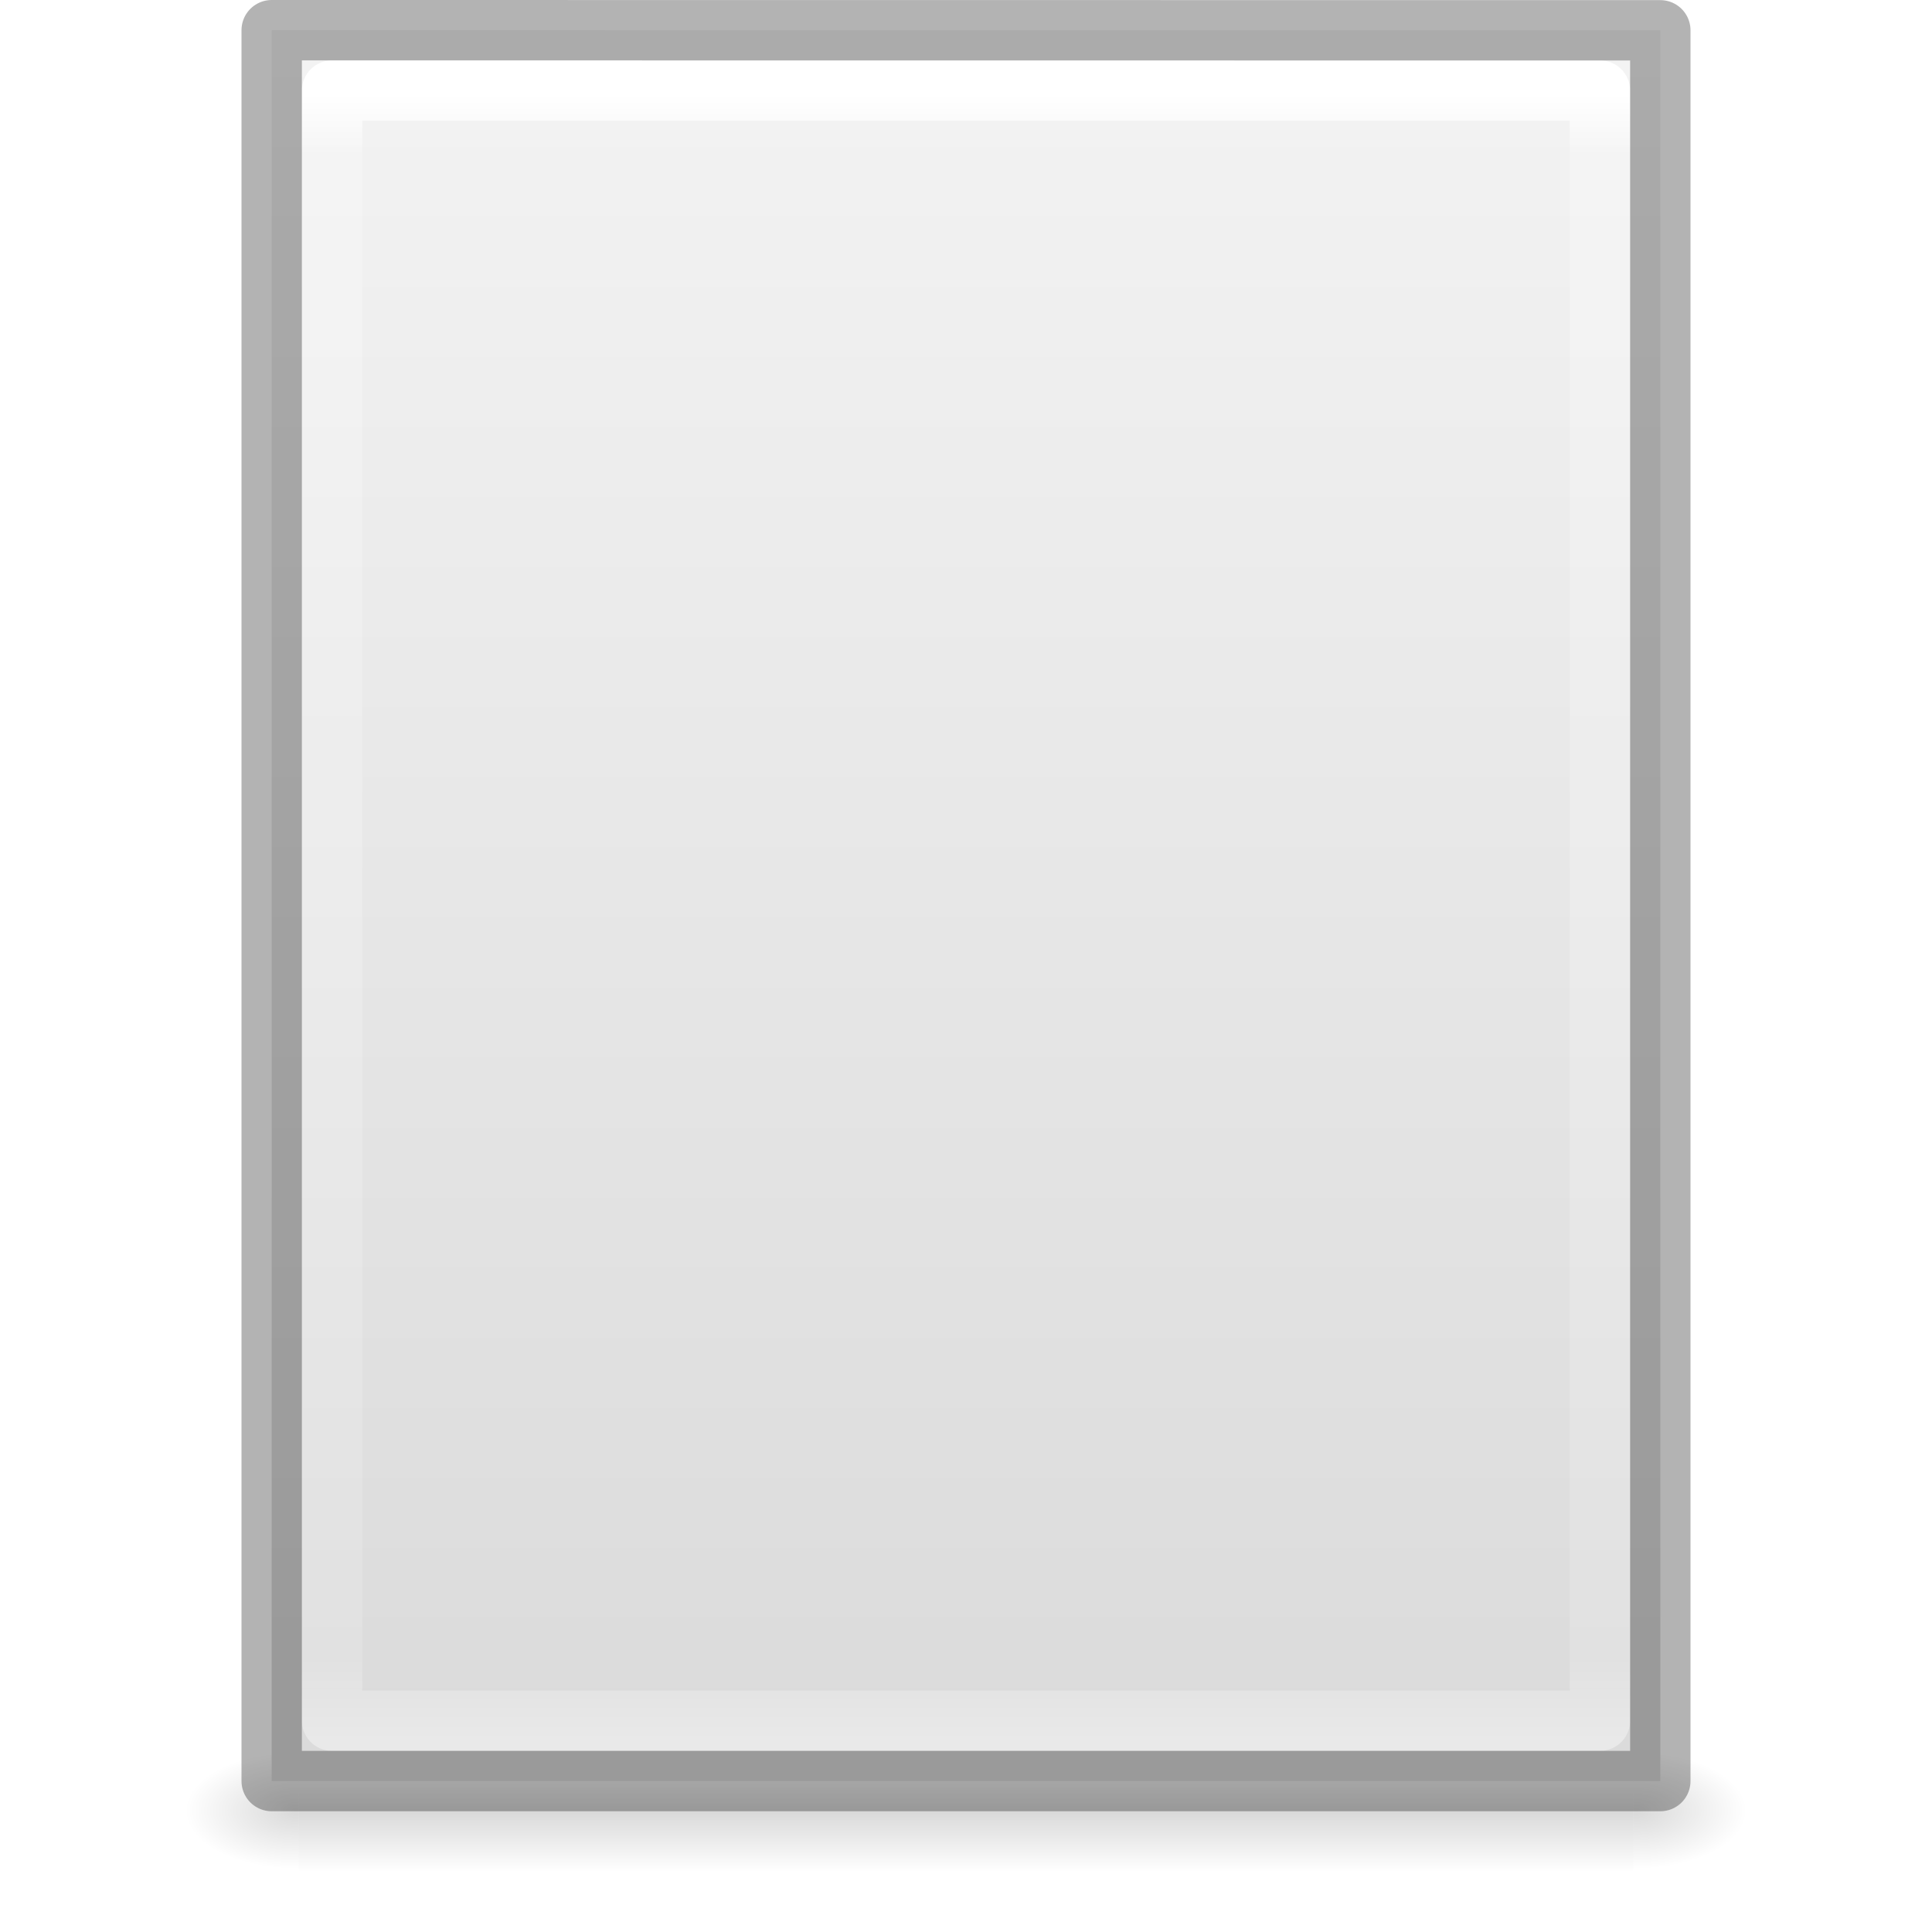
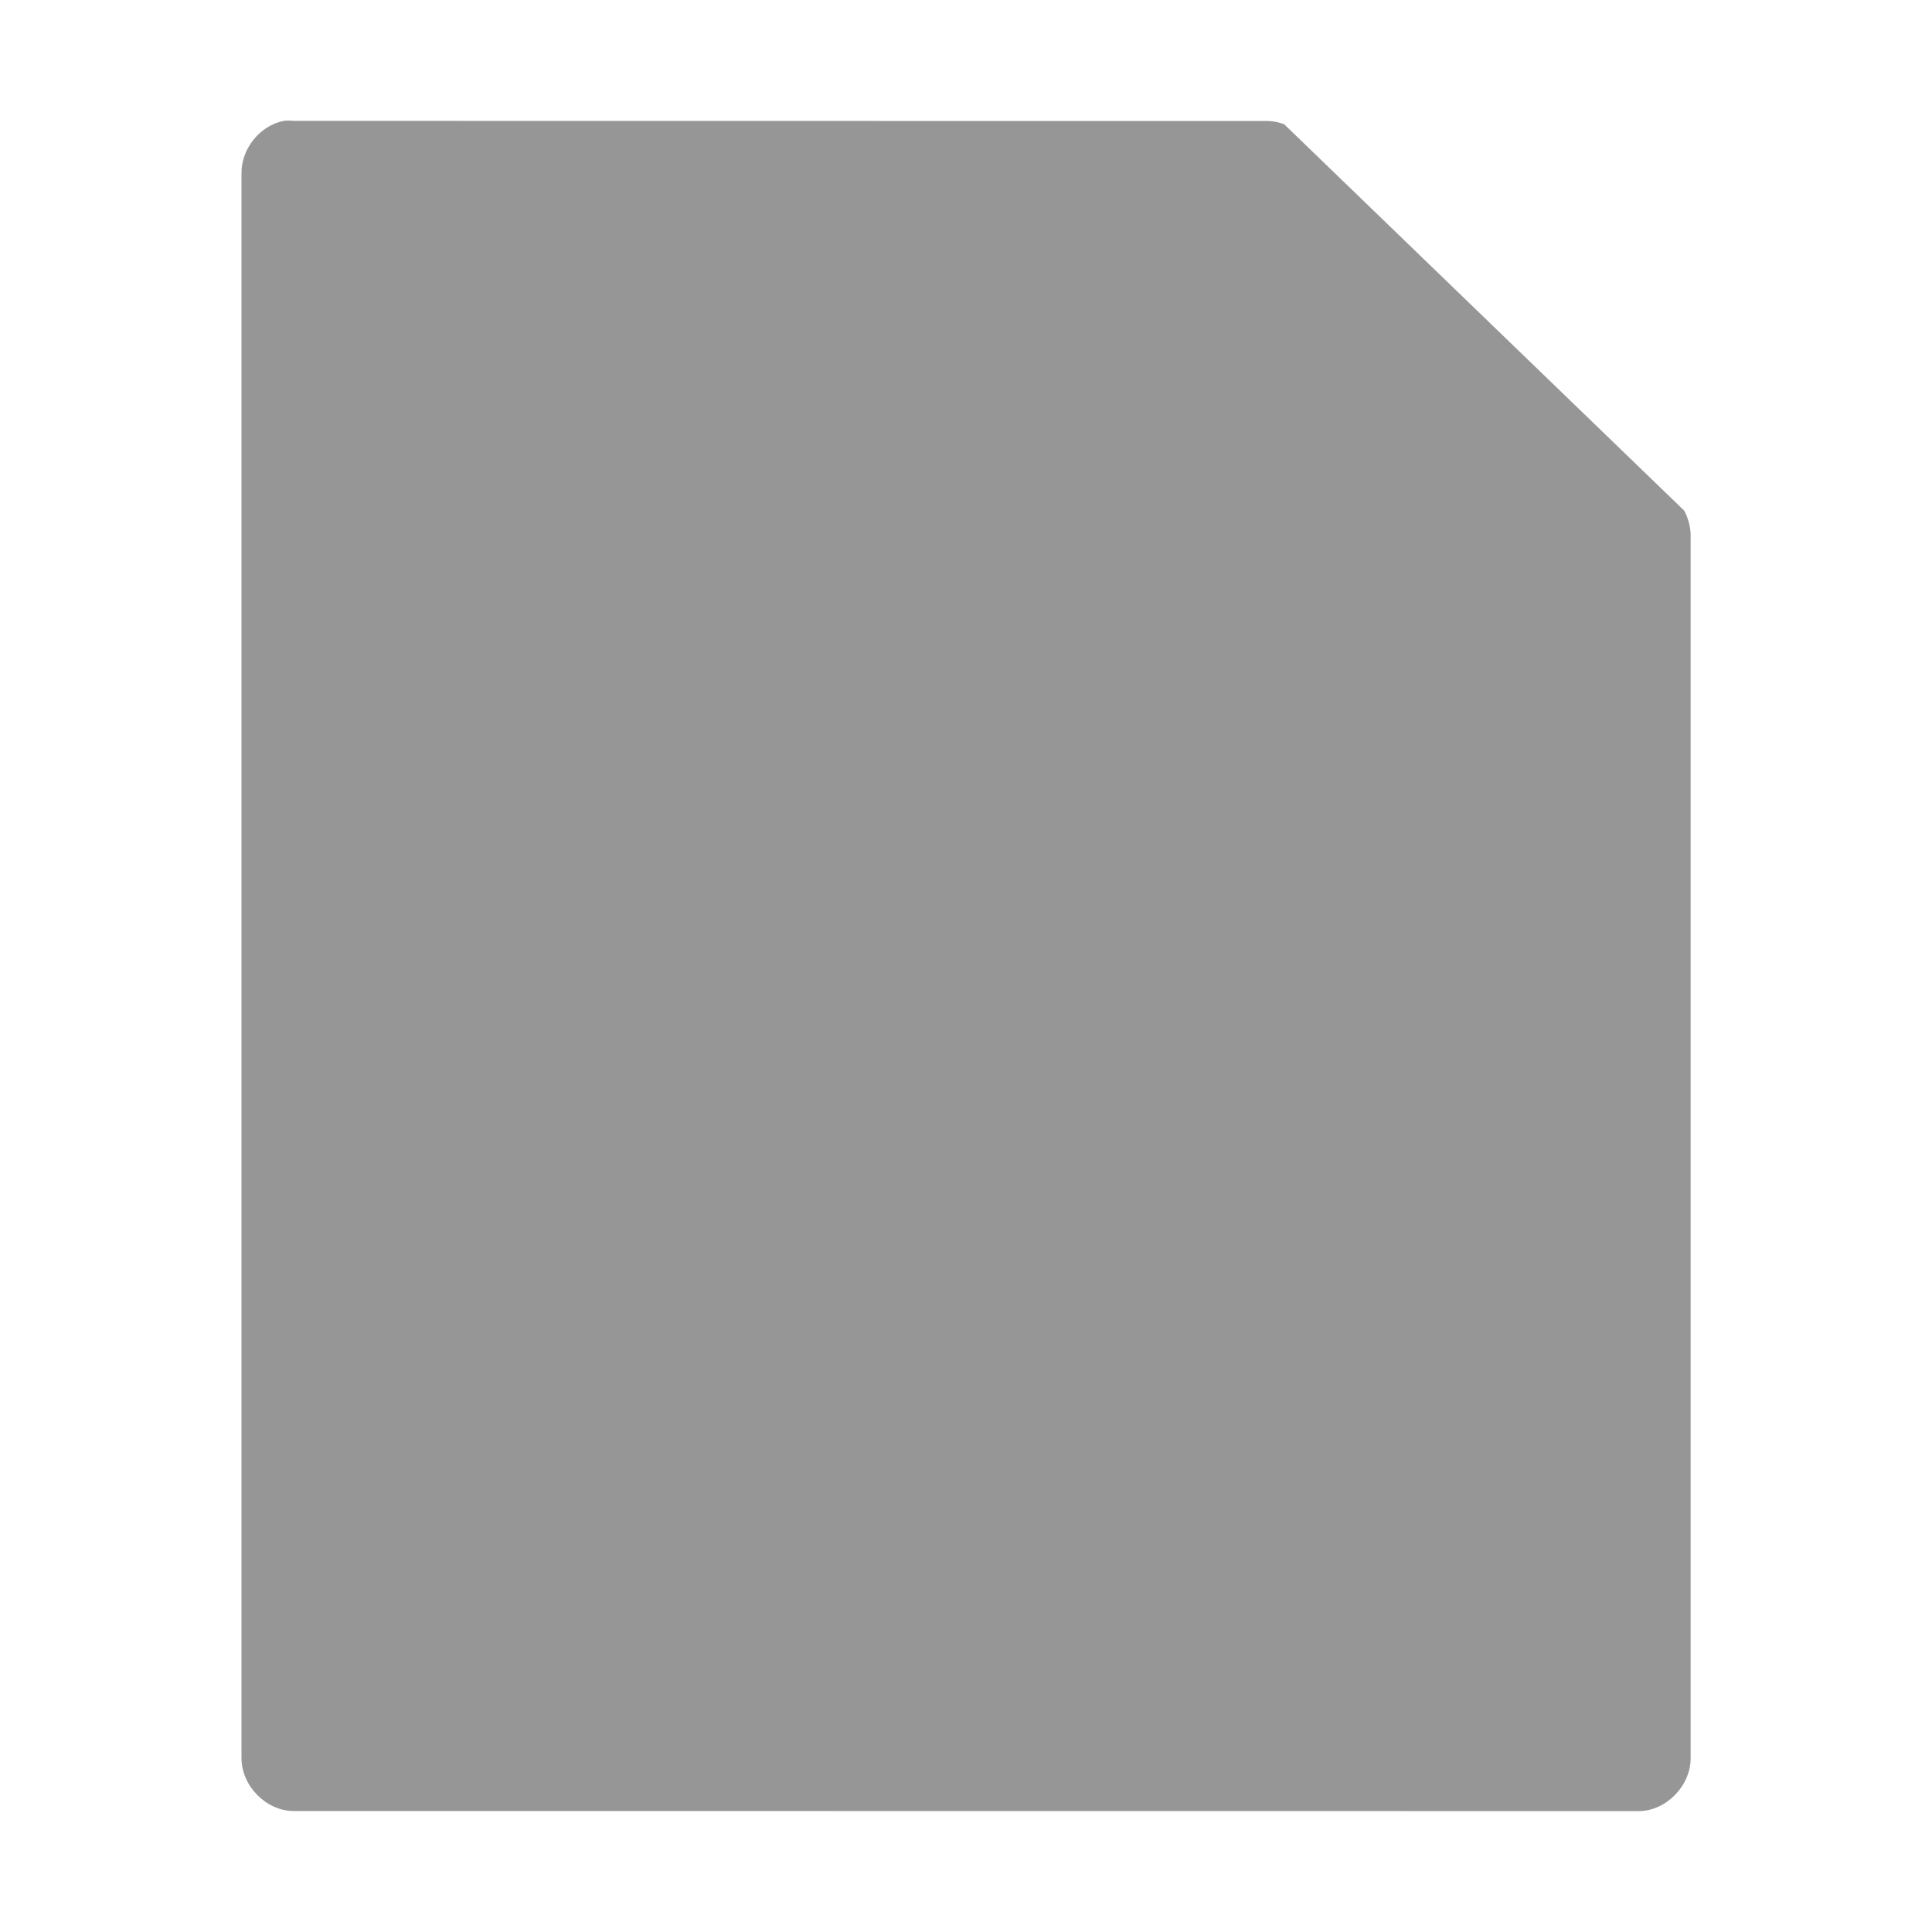
- <svg xmlns="http://www.w3.org/2000/svg" xmlns:xlink="http://www.w3.org/1999/xlink" height="32" width="32" version="1.1">
-   <defs>
-     <linearGradient id="a">
-       <stop offset="0" />
-       <stop stop-opacity="0" offset="1" />
-     </linearGradient>
-     <linearGradient id="g" x1="24" gradientUnits="userSpaceOnUse" y1="5.564" gradientTransform="matrix(.56757 0 0 .72973 2.3784 -2.5135)" x2="24" y2="43">
-       <stop stop-color="#fff" offset="0" />
-       <stop stop-color="#fff" stop-opacity=".235" offset=".036" />
-       <stop stop-color="#fff" stop-opacity=".157" offset=".951" />
-       <stop stop-color="#fff" stop-opacity=".392" offset="1" />
-     </linearGradient>
-     <linearGradient id="h" x1="25.132" gradientUnits="userSpaceOnUse" y1=".985" gradientTransform="matrix(.65714 0 0 .63012 .22856 -1.0896)" x2="25.132" y2="47.013">
-       <stop stop-color="#f4f4f4" offset="0" />
-       <stop stop-color="#dbdbdb" offset="1" />
-     </linearGradient>
-     <radialGradient id="j" xlink:href="#a" gradientUnits="userSpaceOnUse" cy="486.65" cx="605.71" gradientTransform="matrix(.015663 0 0 .0082353 17.61 25.981)" r="117.14" />
-     <radialGradient id="k" xlink:href="#a" gradientUnits="userSpaceOnUse" cy="486.65" cx="605.71" gradientTransform="matrix(-.015663 0 0 .0082353 14.39 25.981)" r="117.14" />
-     <linearGradient id="i" x1="302.86" gradientUnits="userSpaceOnUse" y1="366.65" gradientTransform="matrix(.045769 0 0 .0082353 -.54232 25.981)" x2="302.86" y2="609.51">
-       <stop stop-opacity="0" offset="0" />
-       <stop offset=".5" />
-       <stop stop-opacity="0" offset="1" />
-     </linearGradient>
-   </defs>
-   <rect opacity=".15" height="2" width="22.1" y="29" x="4.95" fill="url(#i)" />
-   <path opacity=".15" d="m4.95 29v2c-0.807 0.004-1.95-0.448-1.95-1 0-0.552 0.9-1 1.95-1z" fill="url(#k)" />
-   <path opacity=".15" d="m27.05 29v2c0.807 0.004 1.95-0.448 1.95-1 0-0.552-0.9-1-1.95-1z" fill="url(#j)" />
-   <path d="m4.5 0.5c5.271 0 23 0.002 23 0.002l0 28.998h-23v-29z" fill="url(#h)" />
-   <path stroke-linejoin="round" stroke="url(#g)" stroke-linecap="round" d="m26.5 28.5h-21v-27h21z" fill="none" />
-   <path stroke-linejoin="round" opacity=".3" d="m4.5 0.5c5.271 0 23 0.002 23 0.002l0 28.998h-23v-29z" stroke="#000" stroke-width="1" fill="none" />
+ <svg xmlns="http://www.w3.org/2000/svg" height="16" width="16" version="1.0">
+   <path style="color:#000000;block-progression:tb;text-transform:none;text-indent:0" d="m2.35 1.001c-0.198 0.038-0.354 0.233-0.35 0.437v13.123c0 0.229 0.205 0.437 0.431 0.437l11.139 0.001c0.226-0 0.431-0.208 0.431-0.437v-10.143c-0.004-0.067-0.022-0.133-0.054-0.191l-3.312-3.199c-0.043-0.016-0.088-0.026-0.134-0.027l-8.07-0.001c-0.027-0.003-0.054-0.003-0.081 0z" fill="#969696" />
</svg>
